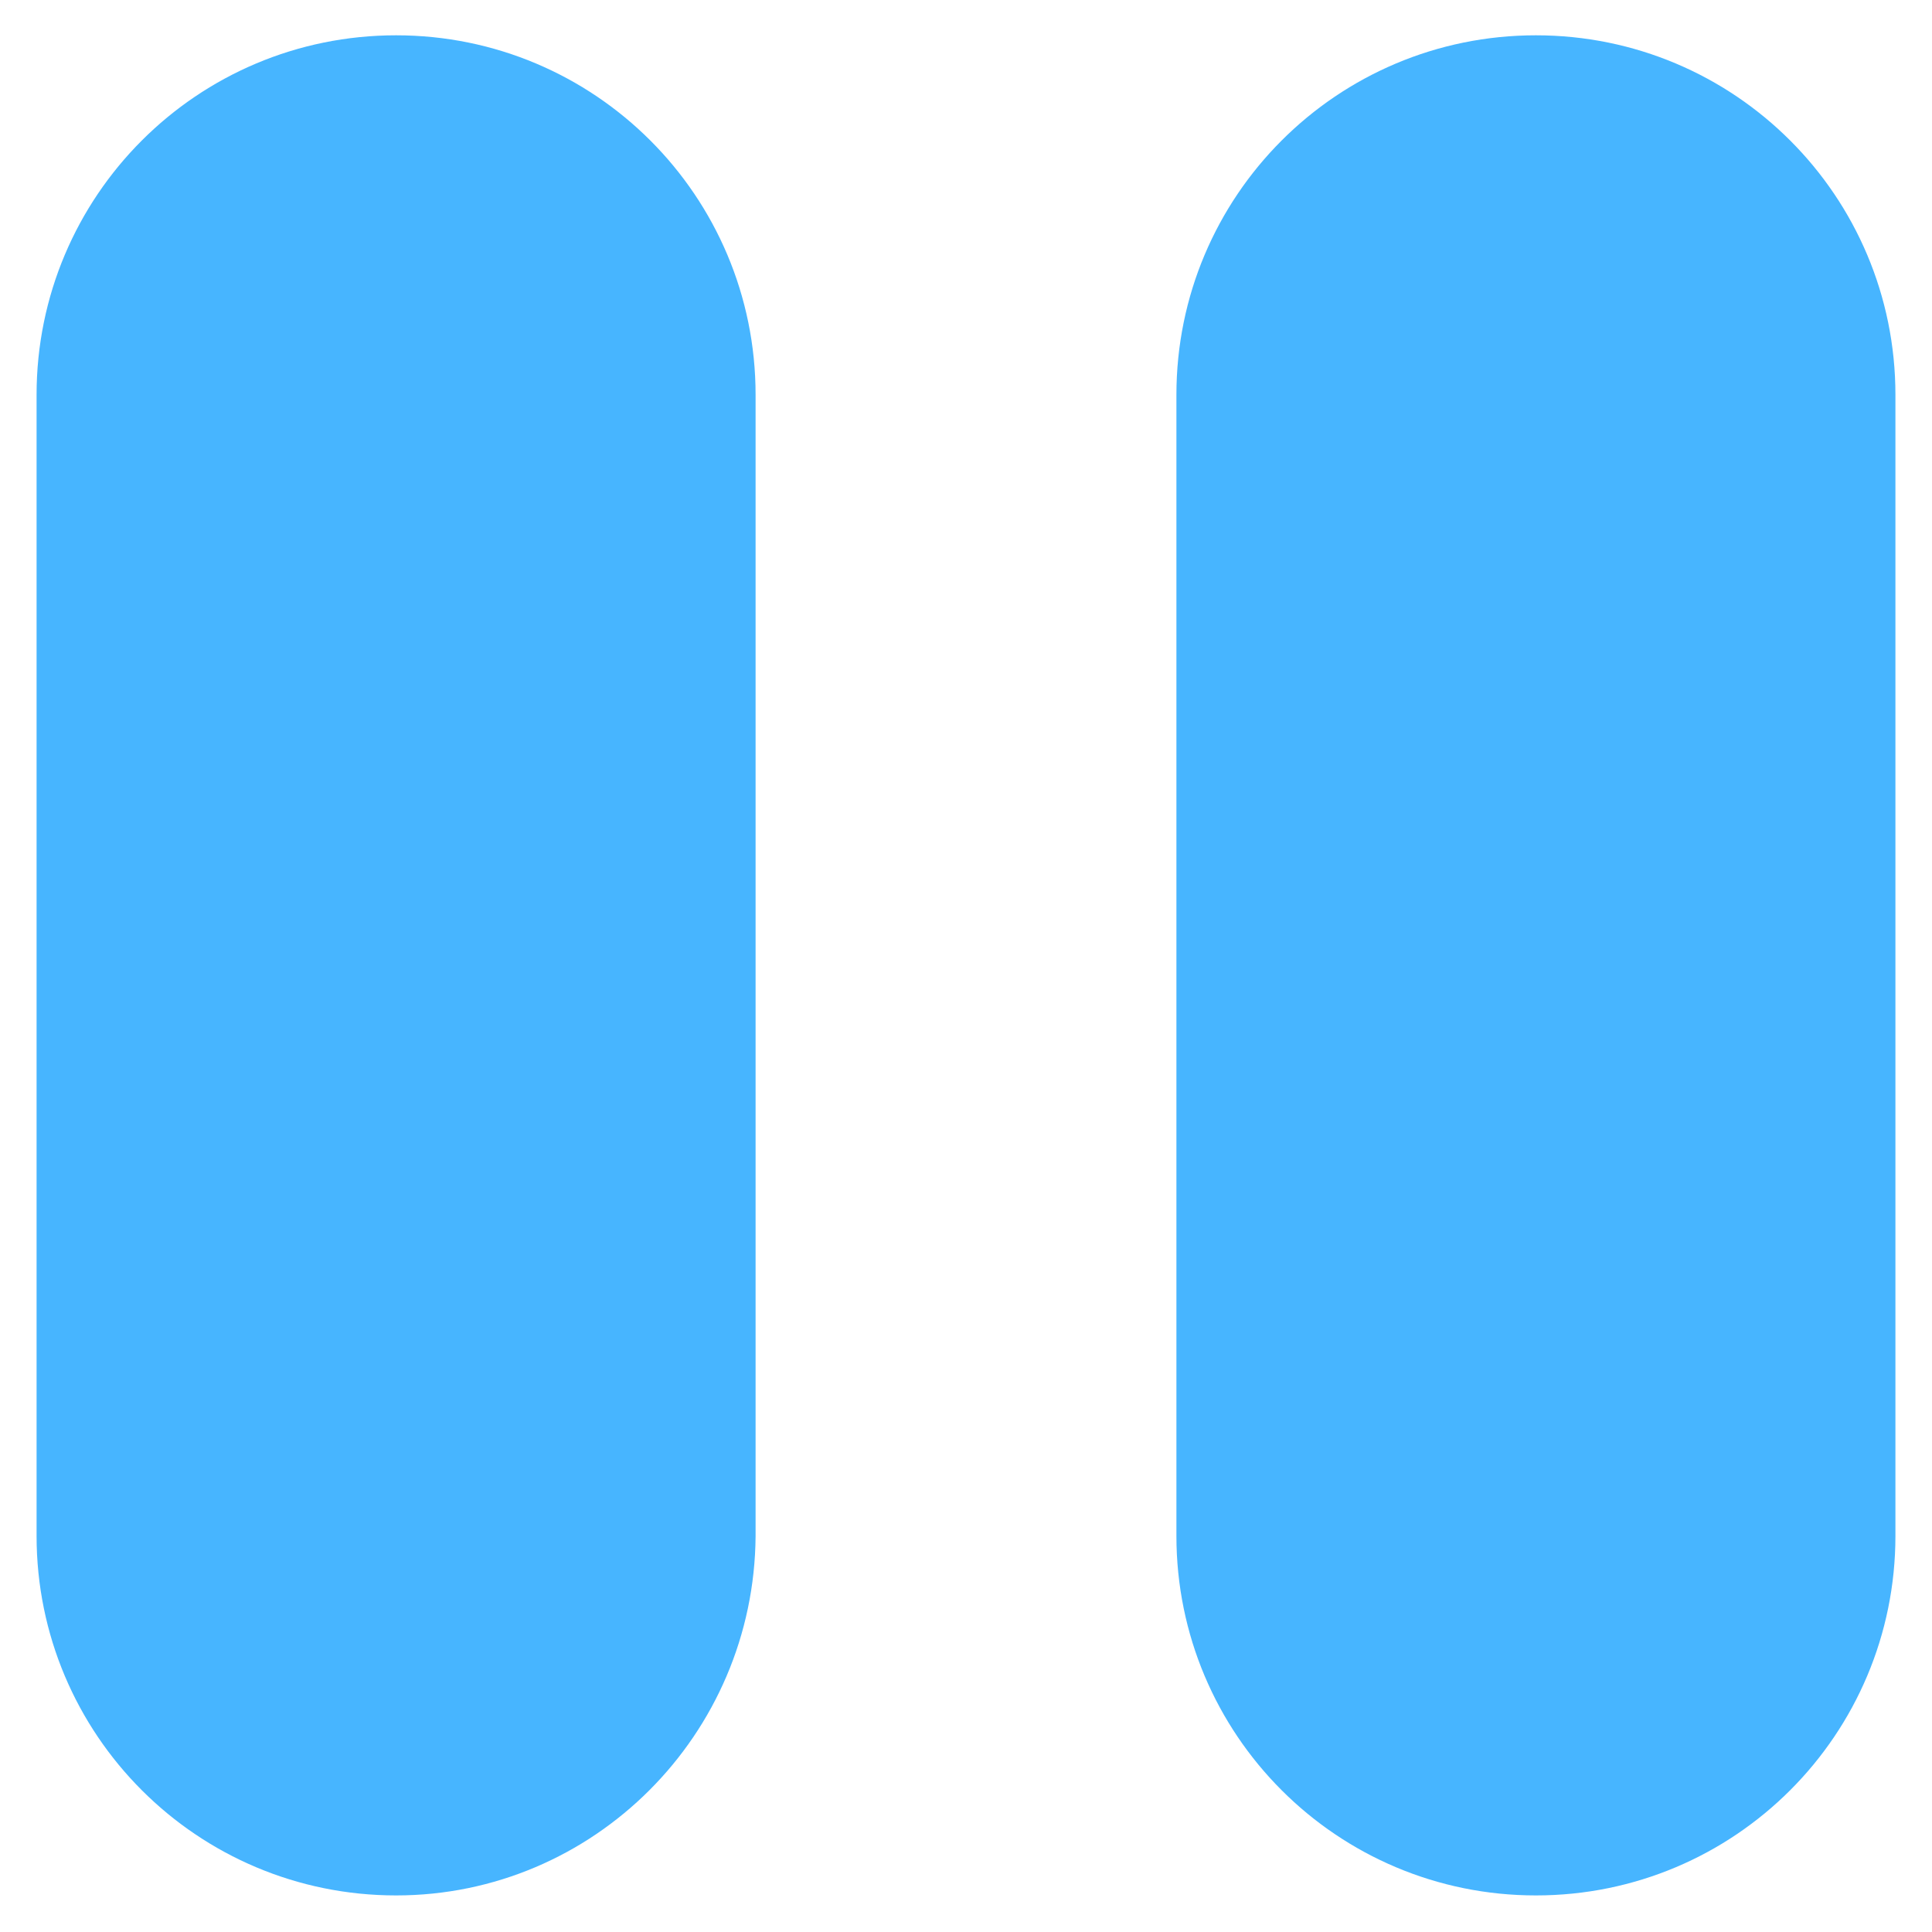
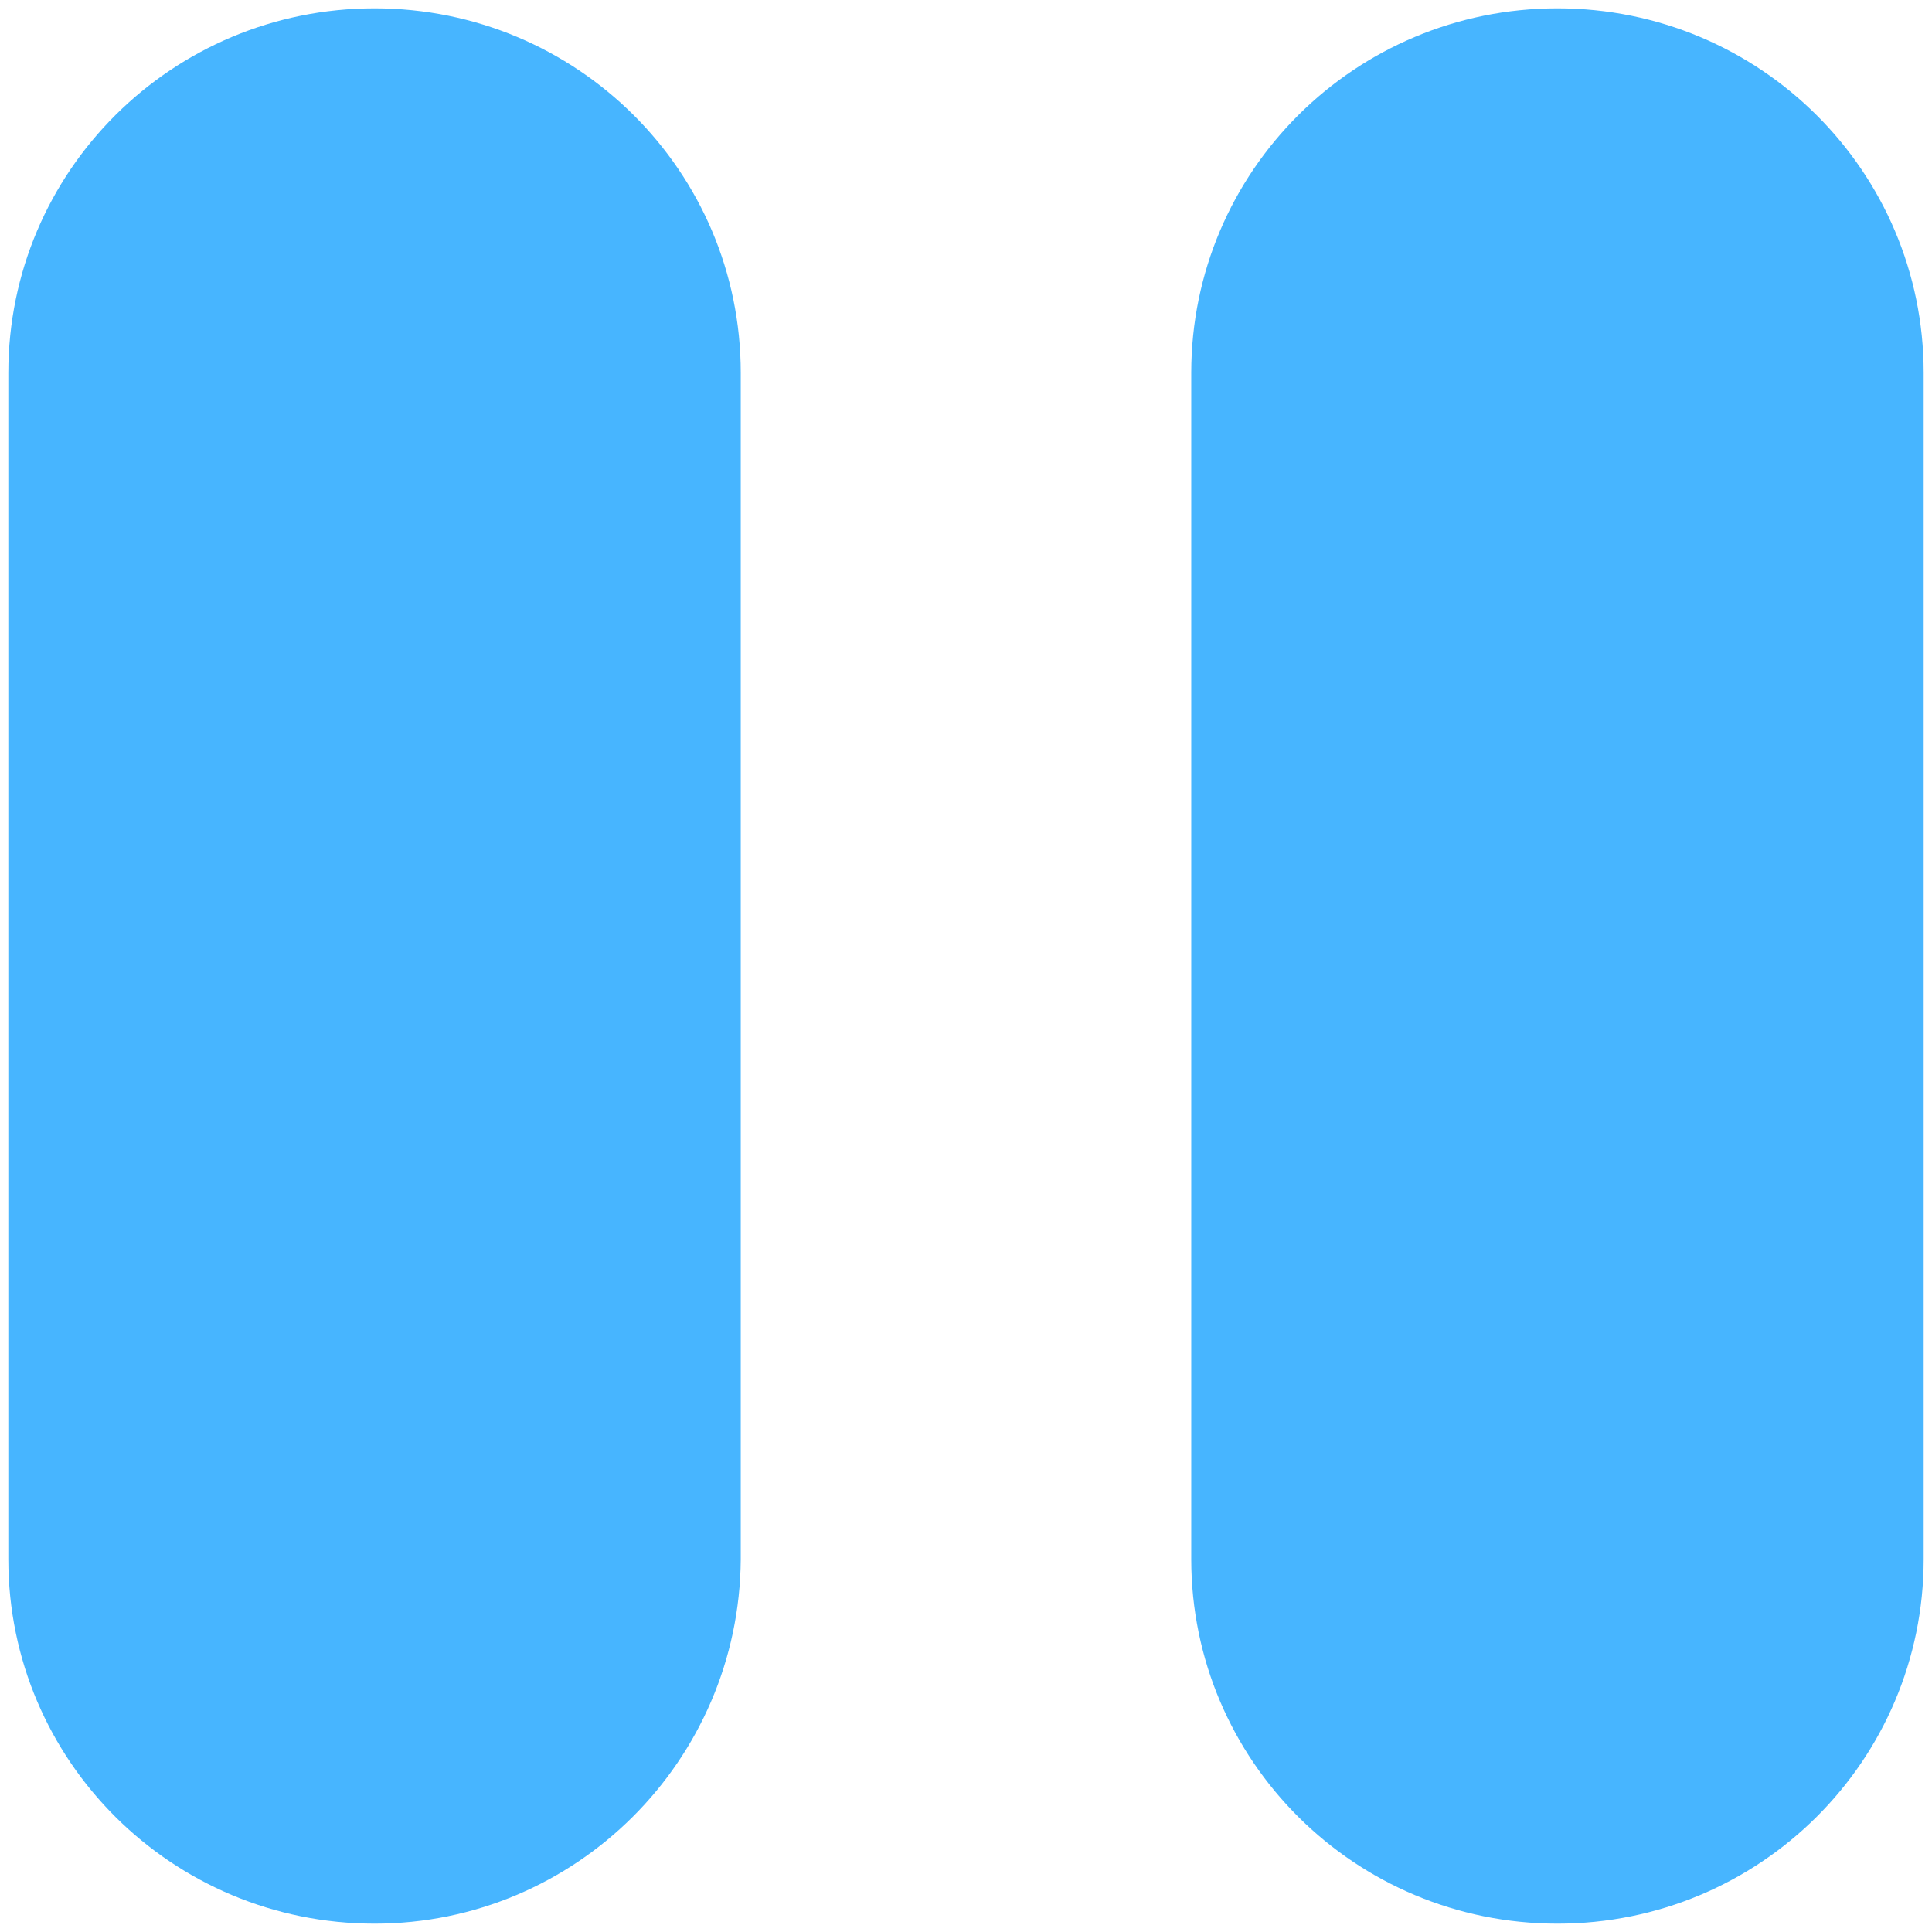
- <svg xmlns="http://www.w3.org/2000/svg" width="44" height="44" viewBox="0 0 44 44" fill="none">
-   <path d="M9.021 42.417C4.908 42.417 1.583 39.092 1.583 34.979V8.992C1.583 4.879 4.908 1.554 9.021 1.554C13.133 1.554 16.458 4.879 16.458 8.992V34.979C16.429 39.092 13.104 42.417 9.021 42.417Z" fill="#47B5FF" stroke="#47B5FF" stroke-width="1.5" stroke-linecap="round" stroke-linejoin="round" />
-   <path d="M34.979 42.417C30.867 42.417 27.542 39.092 27.542 34.979V8.992C27.542 4.879 30.867 1.554 34.979 1.554C39.092 1.554 42.417 4.879 42.417 8.992V34.979C42.417 39.092 39.092 42.417 34.979 42.417Z" fill="#47B5FF" stroke="#47B5FF" stroke-width="1.5" stroke-linecap="round" stroke-linejoin="round" />
+ <svg xmlns="http://www.w3.org/2000/svg" width="58" height="58" viewBox="0 0 58 58" fill="none">
+   <path d="M11.244 57C5.58 57 1 52.443 1 46.807V11.193C1 5.557 5.58 1 11.244 1C16.908 1 21.488 5.557 21.488 11.193V46.807C21.448 52.443 16.868 57 11.244 57Z" fill="#47B5FF" stroke="#47B5FF" stroke-width="1.5" stroke-linecap="round" stroke-linejoin="round" />
+   <path d="M46.756 57C41.092 57 36.512 52.443 36.512 46.807V11.193C36.512 5.557 41.092 1 46.756 1C52.42 1 57 5.557 57 11.193V46.807C57 52.443 52.42 57 46.756 57Z" fill="#47B5FF" stroke="#47B5FF" stroke-width="1.5" stroke-linecap="round" stroke-linejoin="round" />
</svg>
